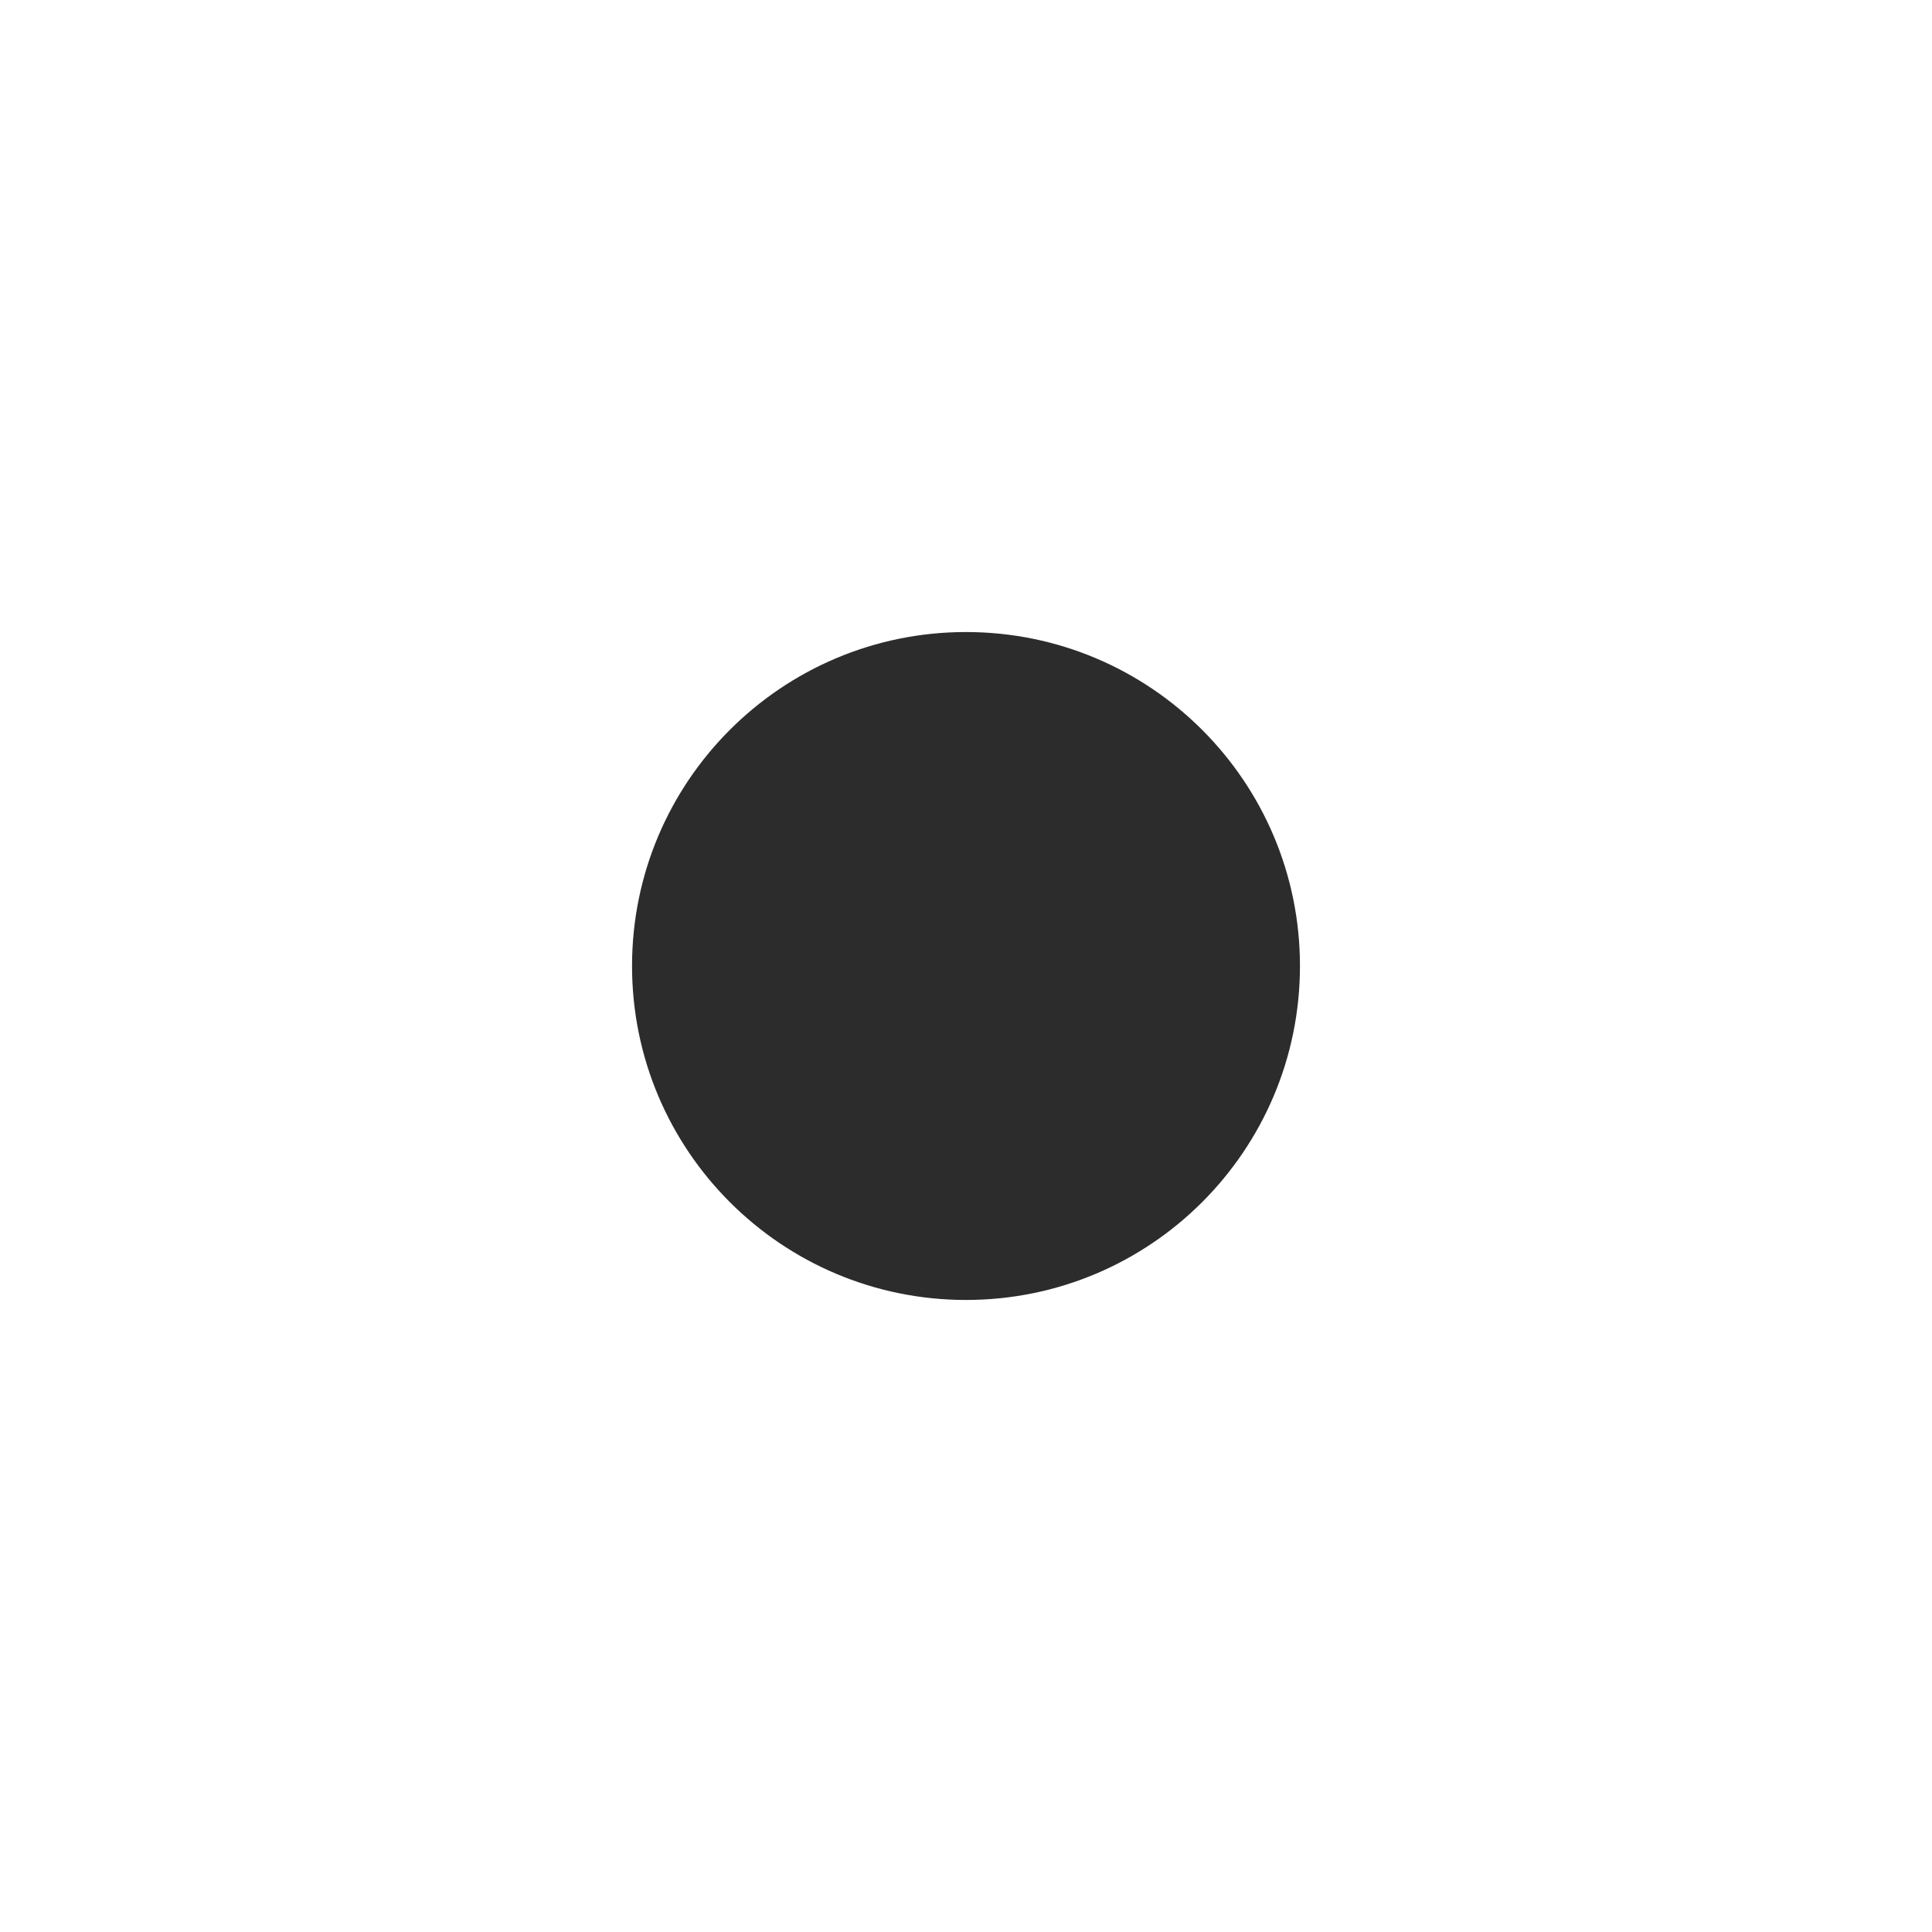
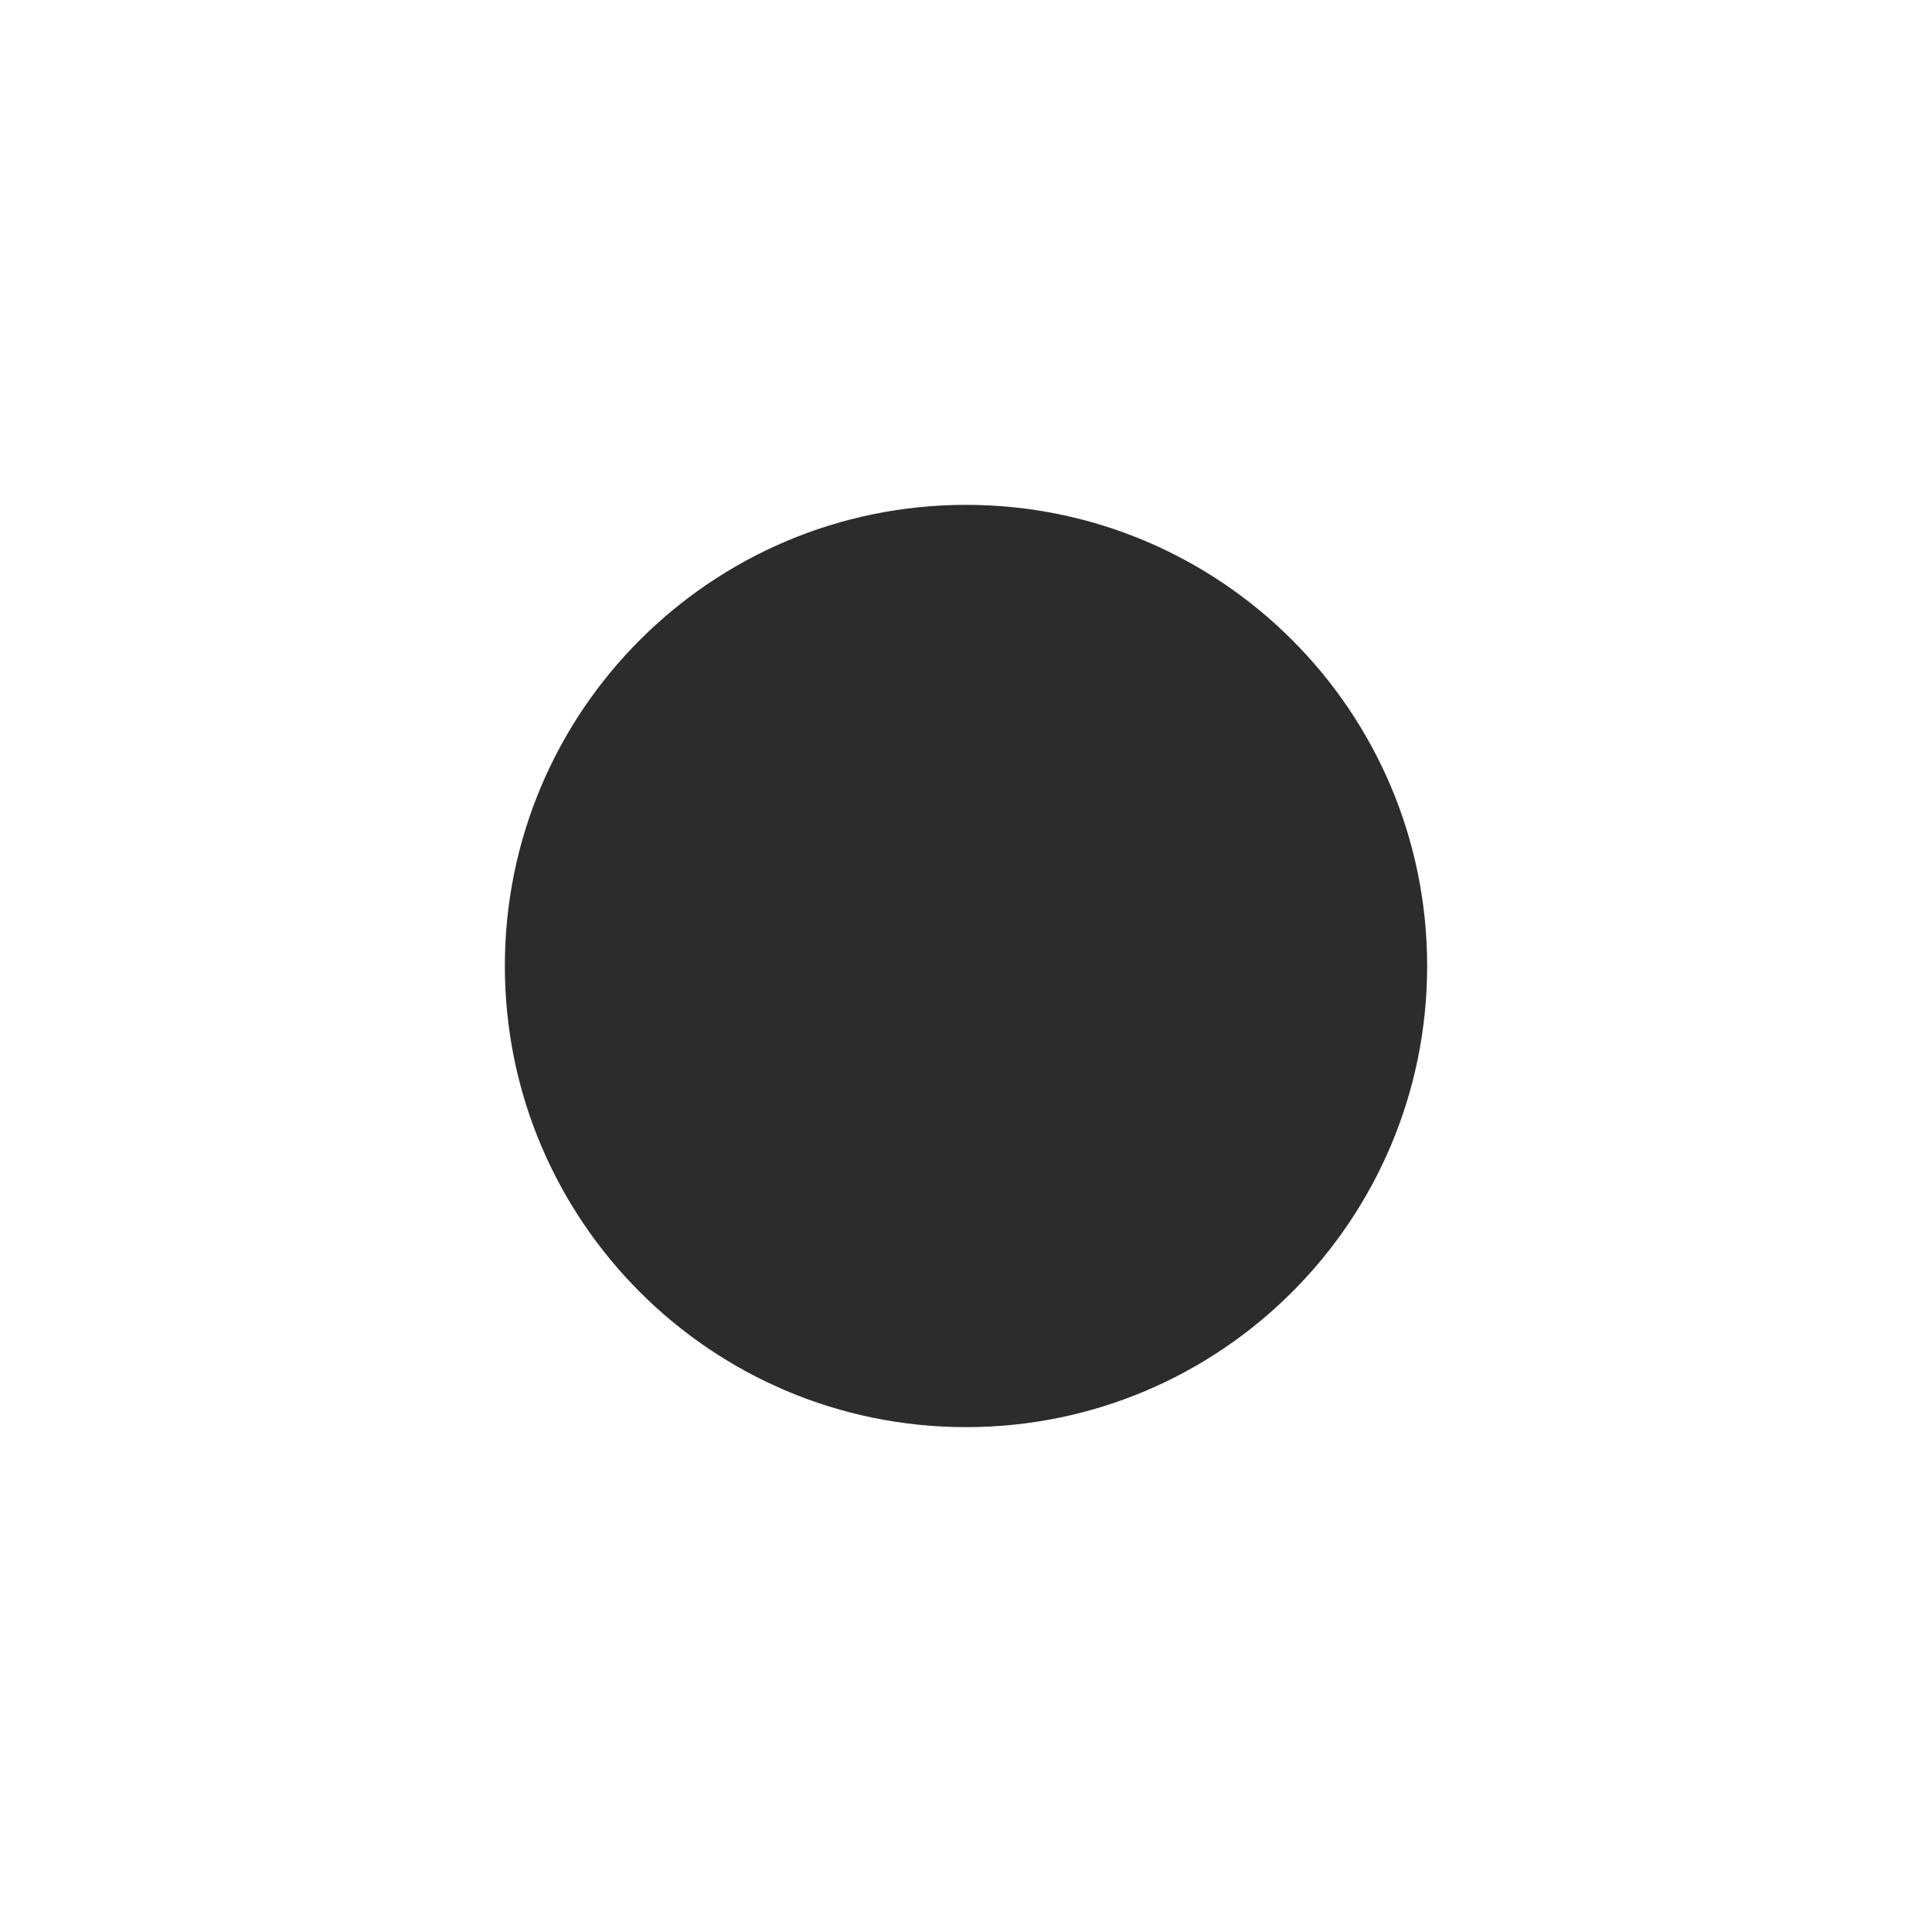
- <svg xmlns="http://www.w3.org/2000/svg" t="1696942659771" class="icon" viewBox="0 0 1024 1024" version="1.1" p-id="2386" width="32" height="32">
-   <path d="M334.995 512a177.005 177.005 0 1 0 354.011 0 177.005 177.005 0 0 0-354.011 0z" fill="#2c2c2c" p-id="2387" />
+ <svg xmlns="http://www.w3.org/2000/svg" t="1696943035434" class="icon" viewBox="0 0 1024 1024" version="1.1" p-id="3003" width="32" height="32">
+   <path d="M267.584 512a244.416 244.416 0 1 0 488.833 0 244.416 244.416 0 0 0-488.833 0z" fill="#2c2c2c" p-id="3004" />
</svg>
